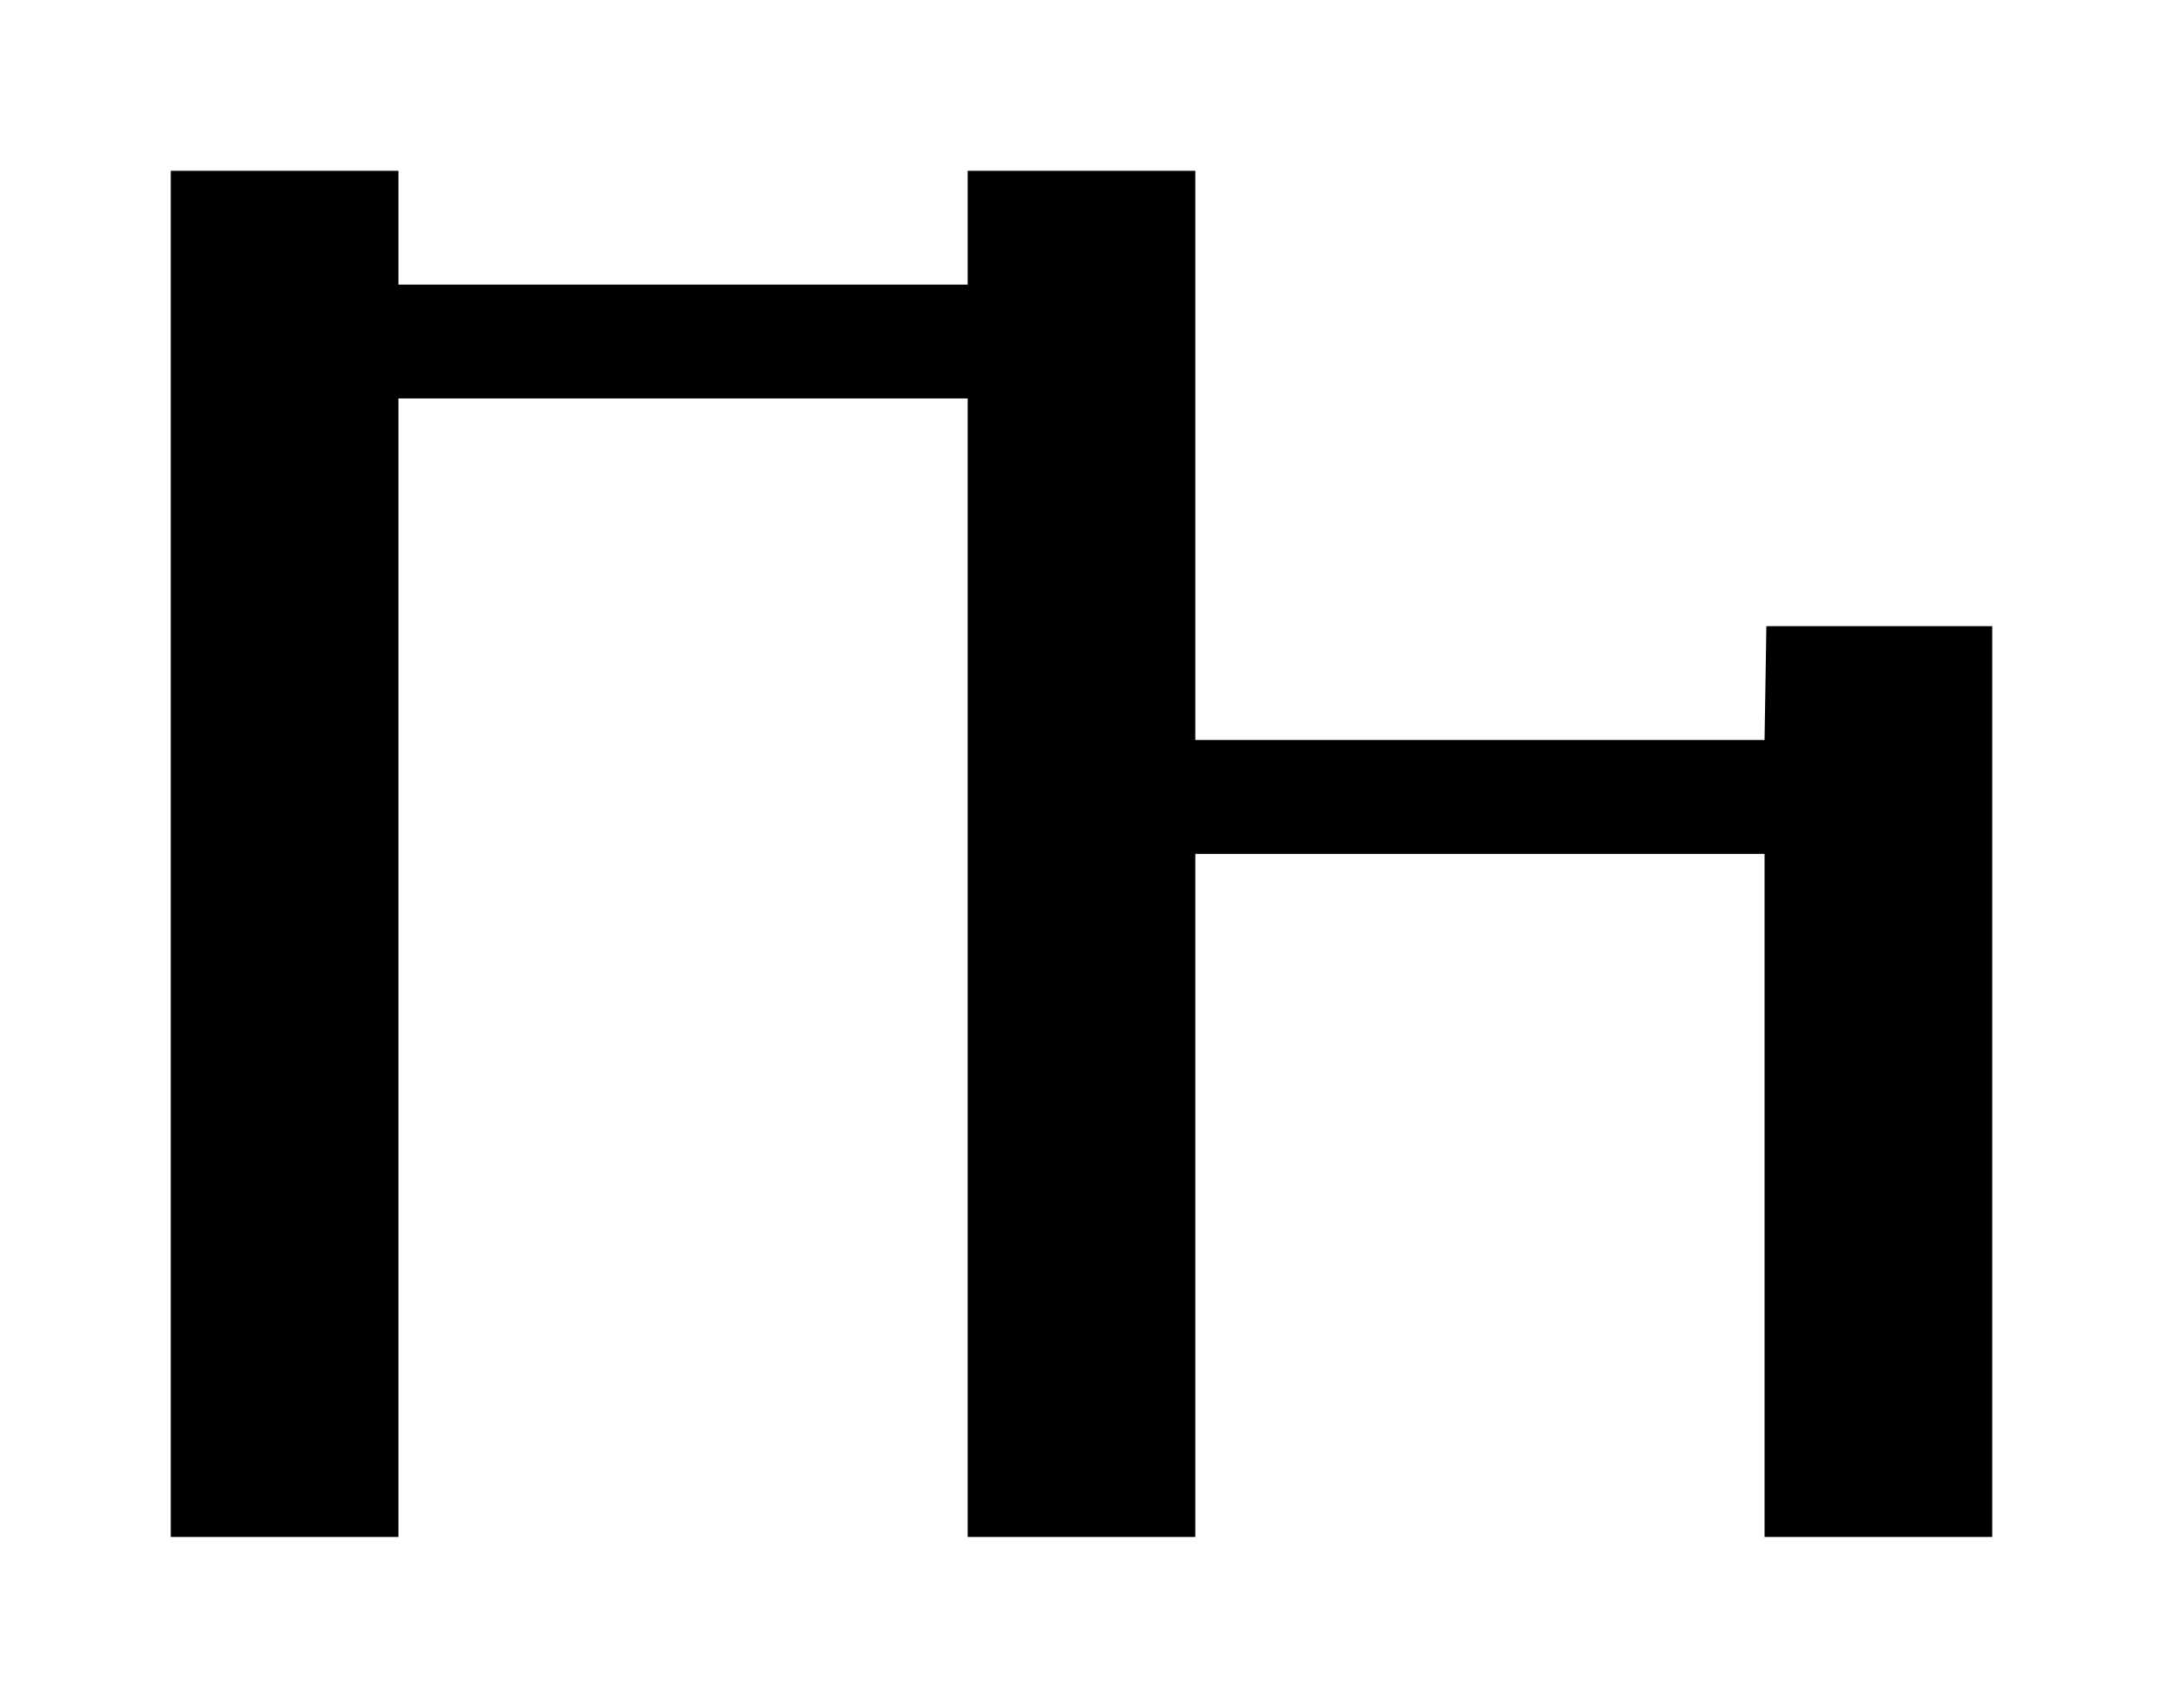
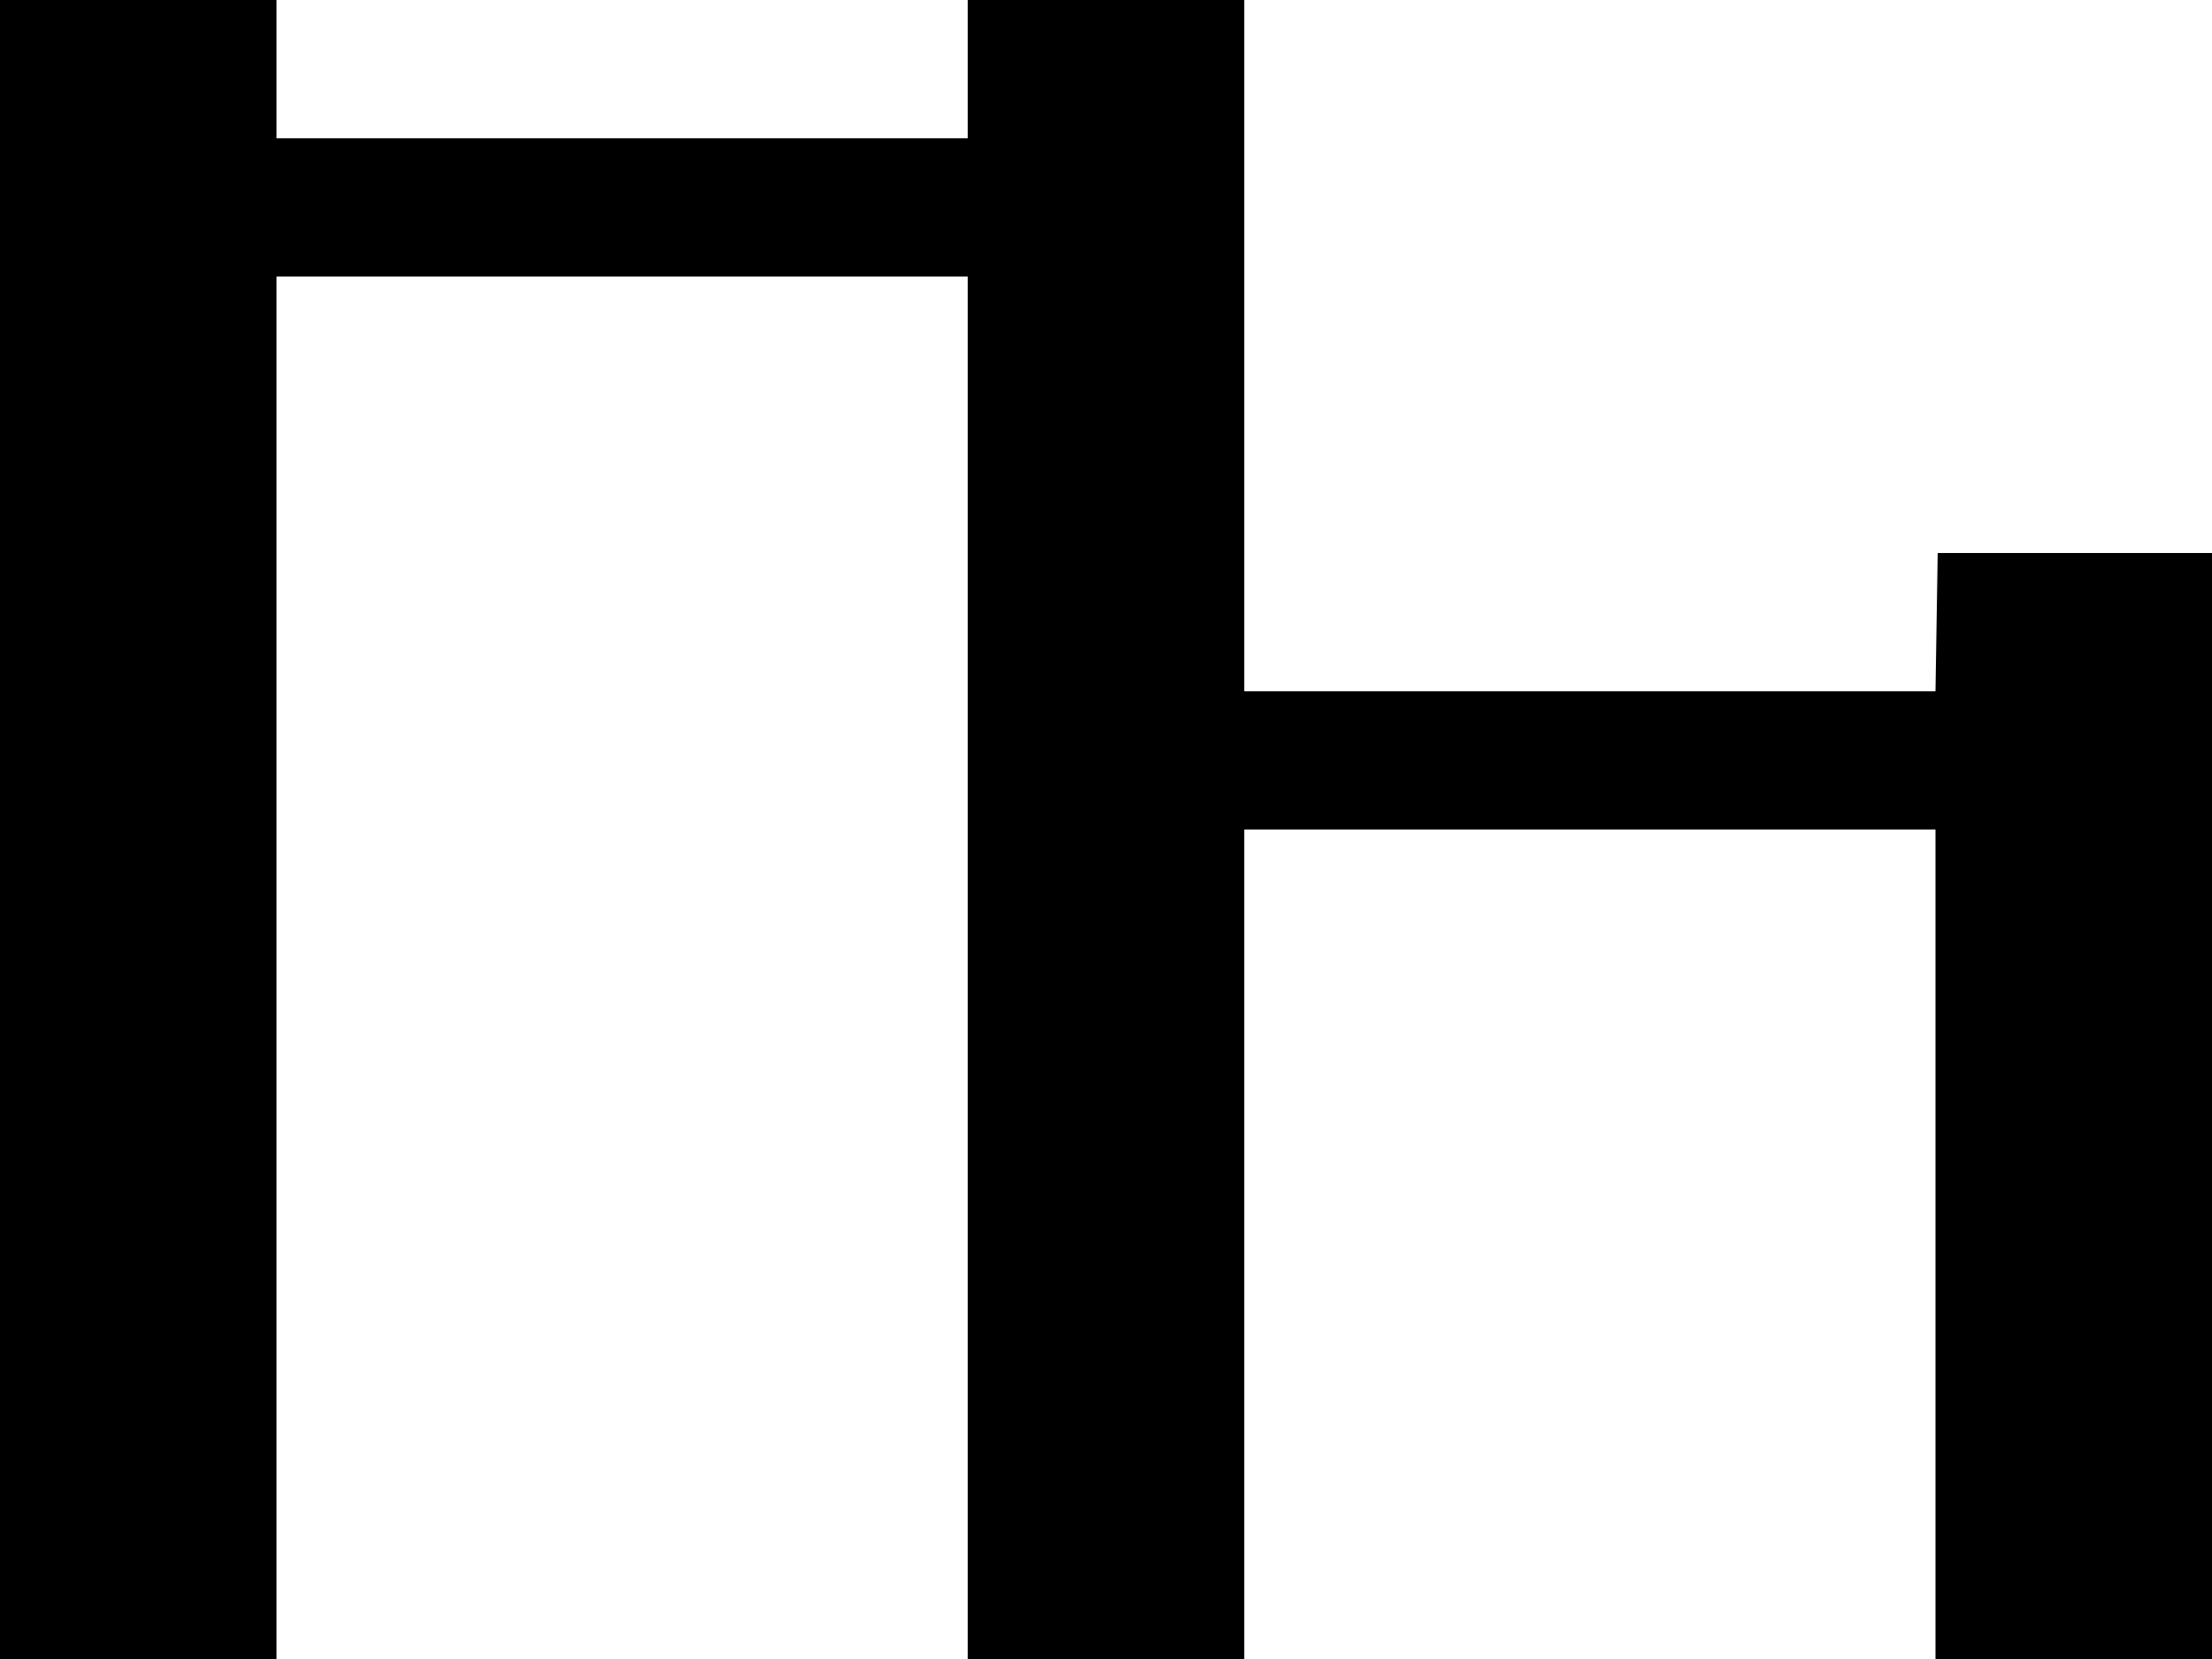
- <svg xmlns="http://www.w3.org/2000/svg" width="19" height="15" viewBox="0 0 19 15" version="1.1" id="svg1">
-   <path d="M 1.5,1.5 V 13.5 H 3.5 V 3.5 H 8.5 V 13.5 H 10.5 V 7.5 H 15.5 V 13.5 H 17.5 V 5.5 H 15.516 L 15.5,6.5 H 10.5 V 1.5 H 8.5 V 2.5 H 3.5 V 1.5 Z" fill="#000000" />
+ <svg xmlns="http://www.w3.org/2000/svg" width="16" height="12" viewBox="0 0 16 12">
+   <path d="M 0,0 V 12 H 2 V 2 H 7 V 12 H 9 V 6 H 14 v 6 h 2 V 4 H 14.016 L 14,5 H 9 V 0 H 7 V 1 H 2 V 0 Z" fill="#000000" />
</svg>
